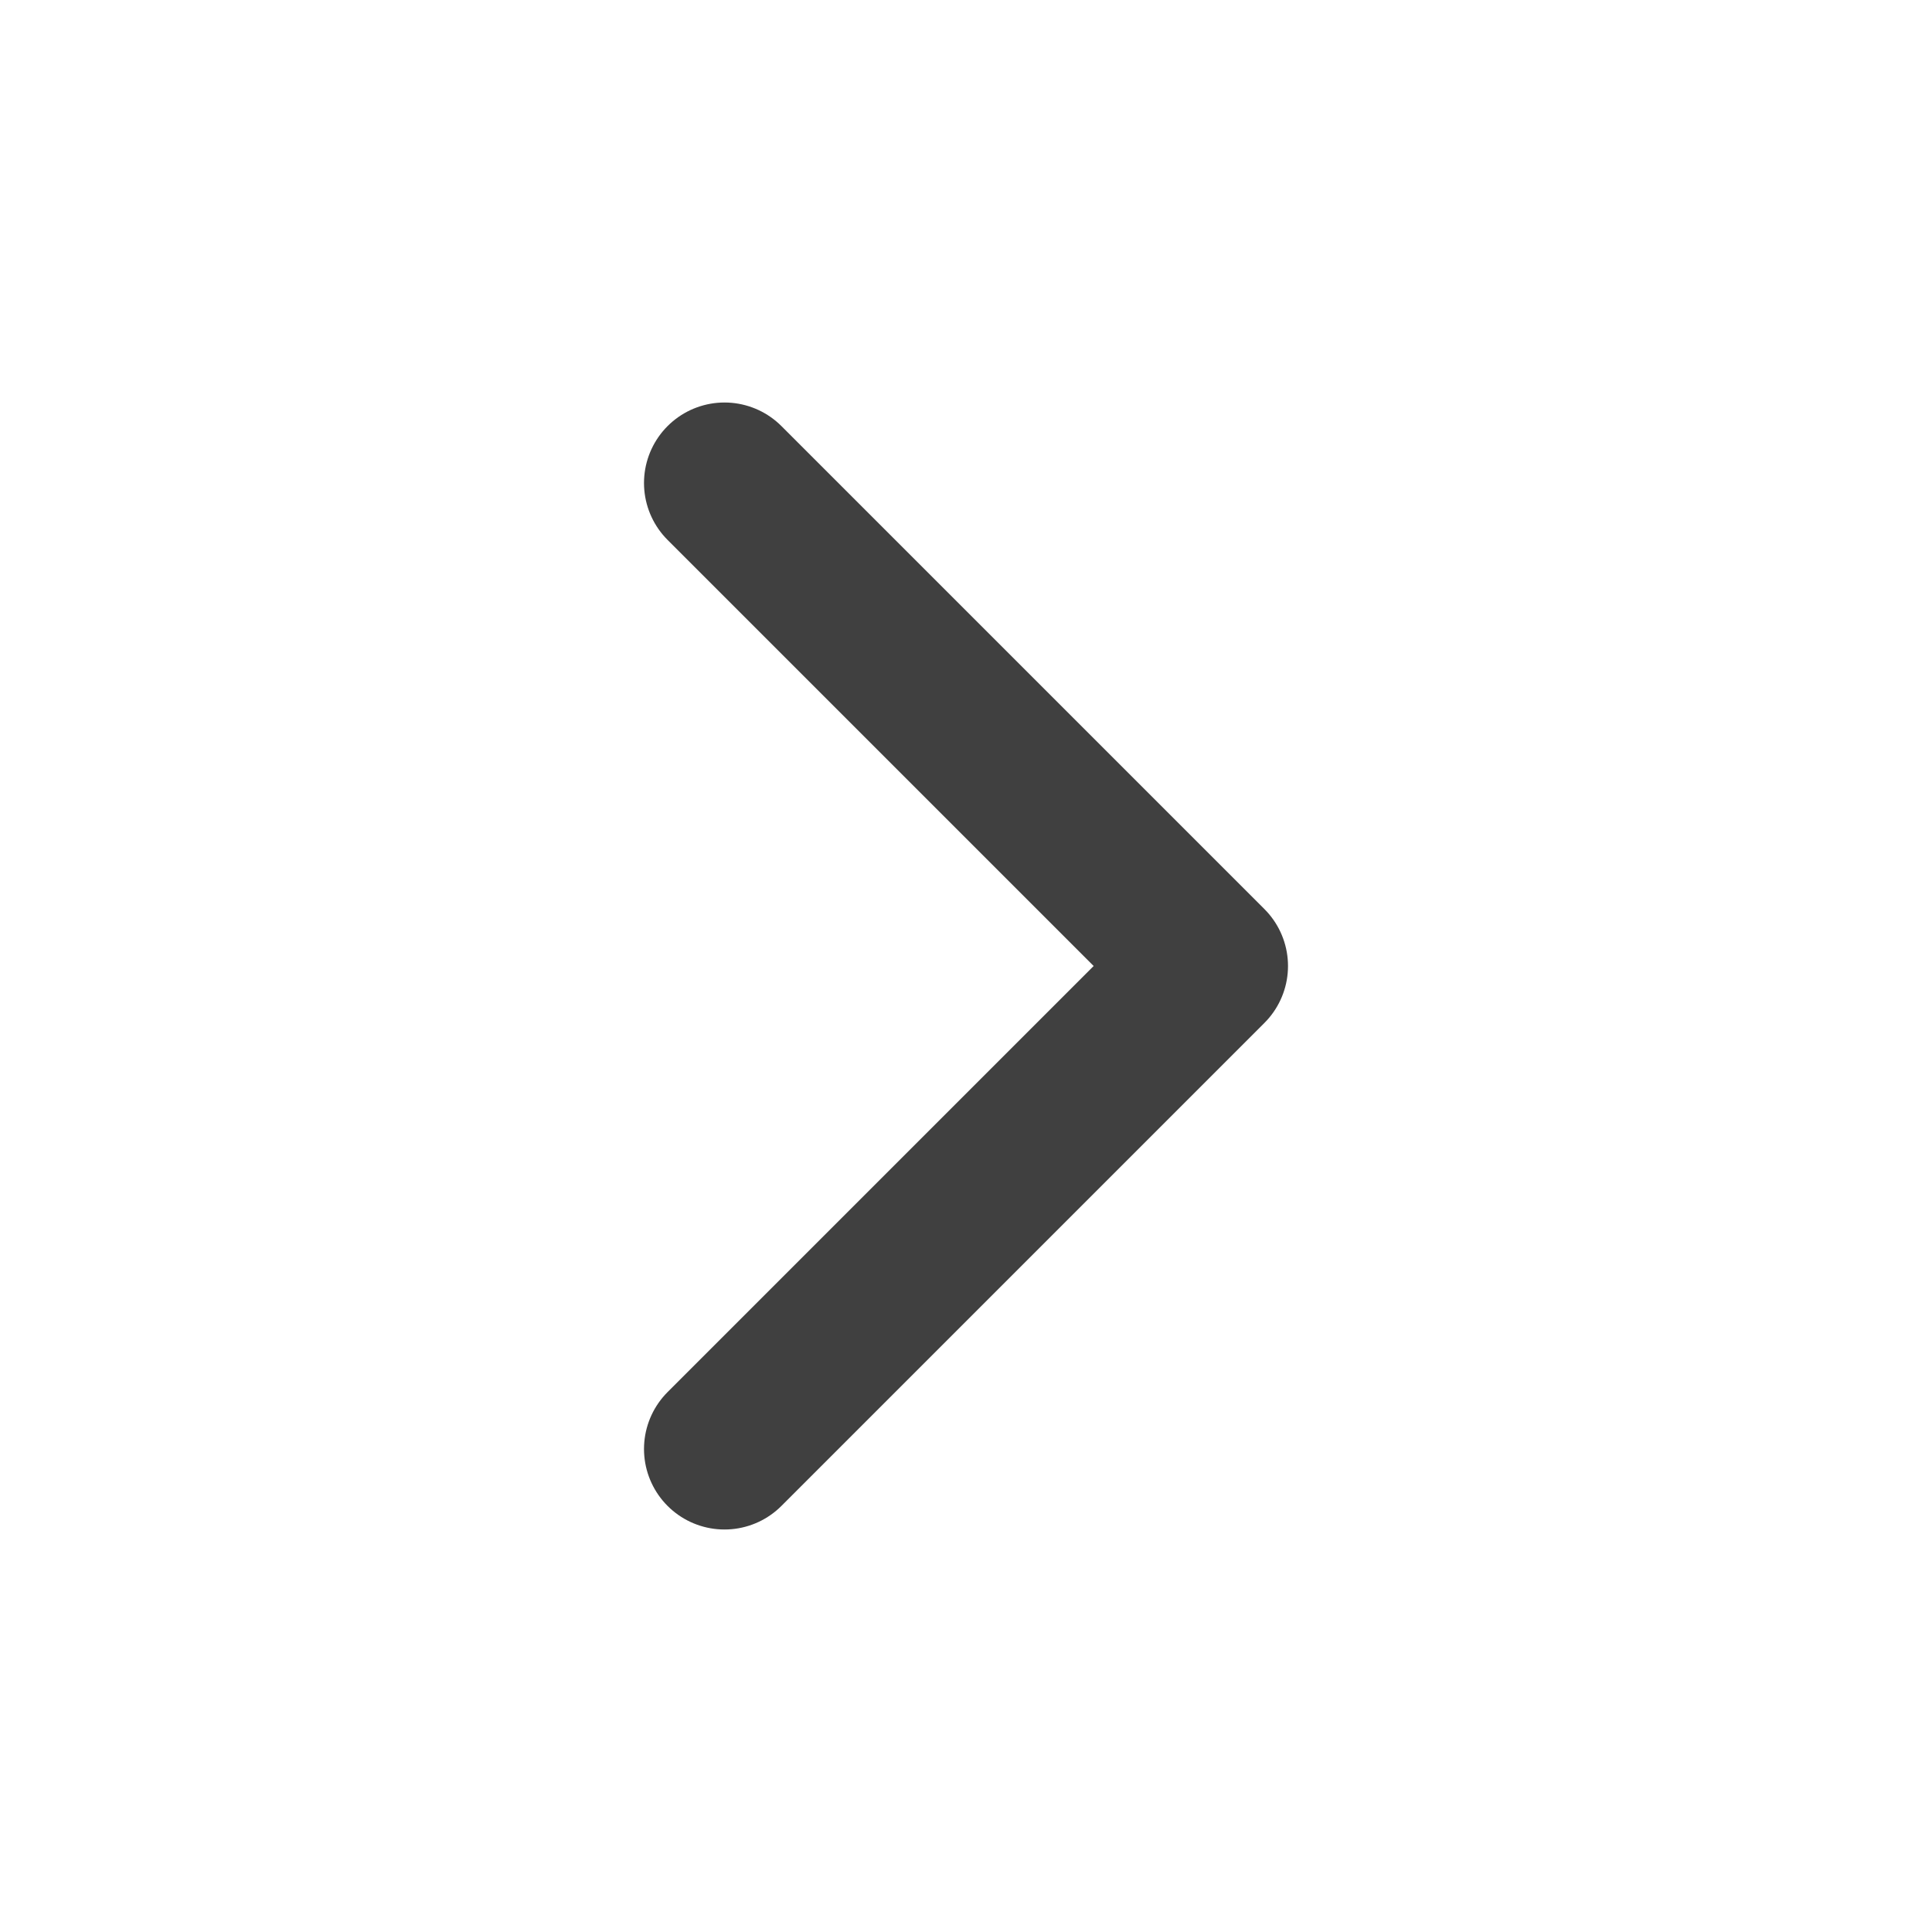
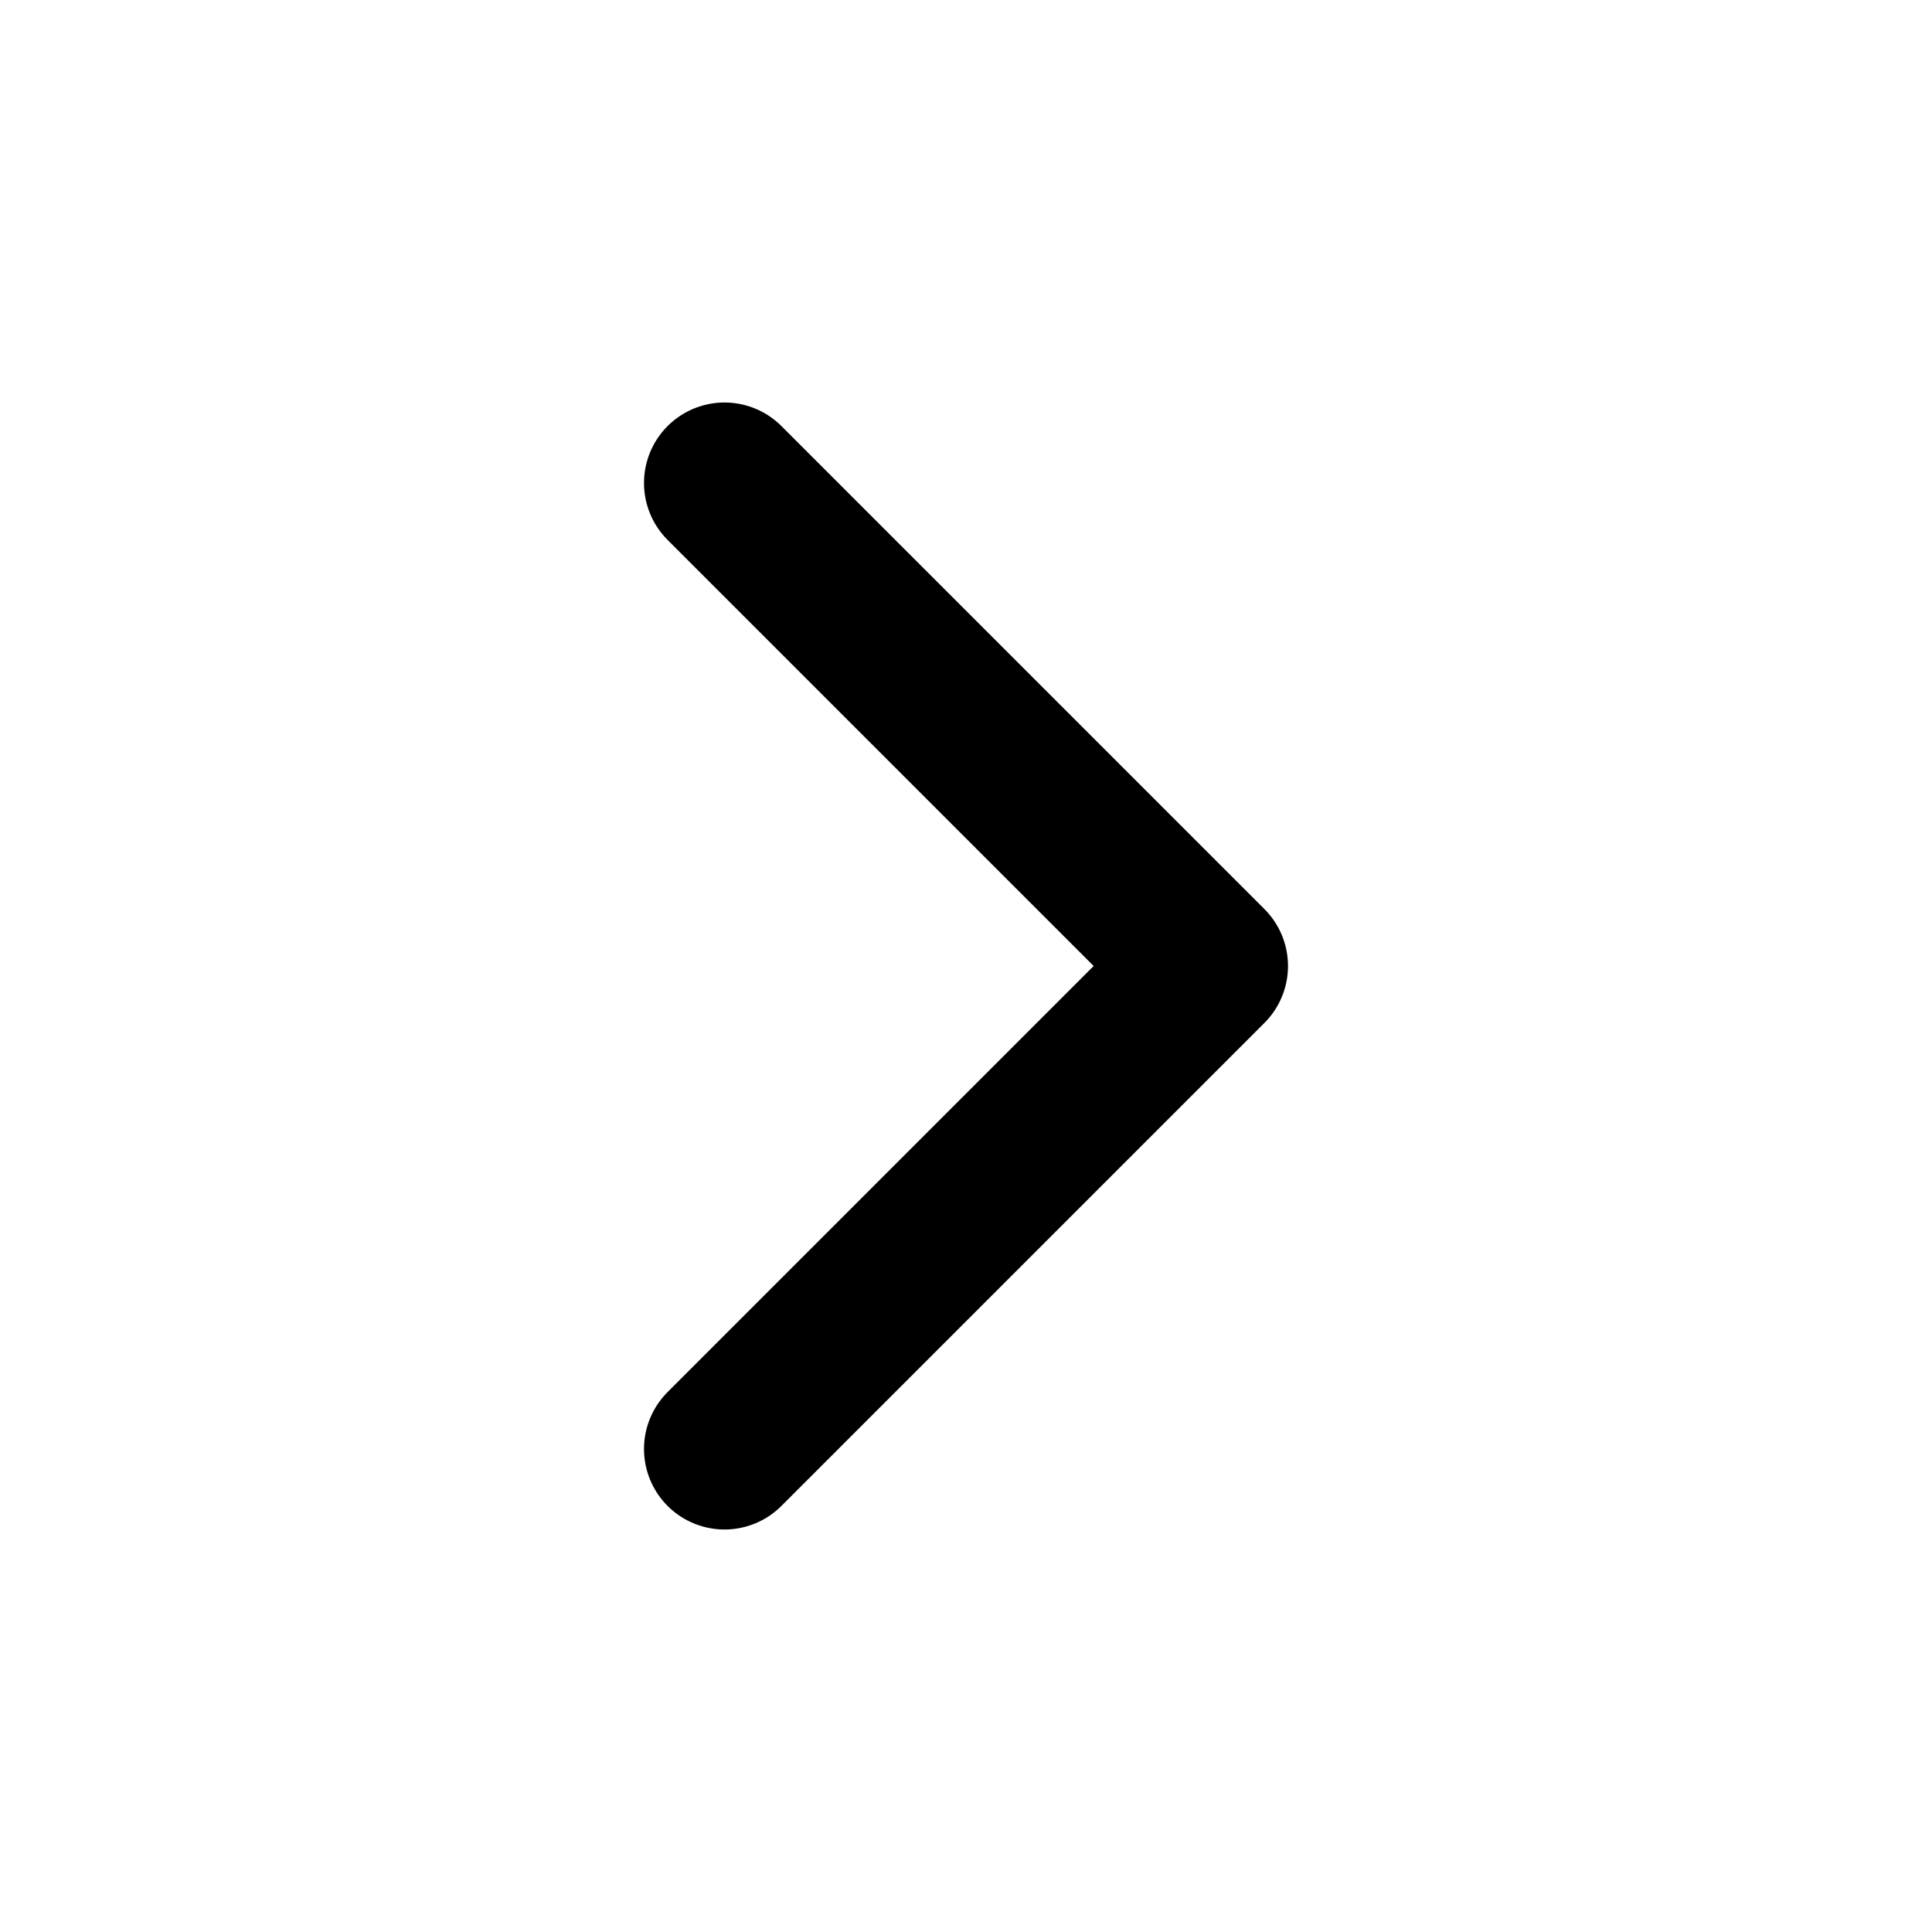
- <svg xmlns="http://www.w3.org/2000/svg" width="24" height="24" viewBox="0 0 24 24" fill="none" stroke="#404040" stroke-width="2" stroke-linecap="round" stroke-linejoin="round">
-   <path d="m9 18 6-6-6-6" />
+ <svg xmlns="http://www.w3.org/2000/svg" overflow="visible" style="display: block;" width="24" height="24" viewBox="-8 -5 24 24" fill="none">
+   <path id="Vector" d="M1 13L7 7L1 1" stroke="black" stroke-width="2" stroke-linecap="round" stroke-linejoin="round" />
</svg>
